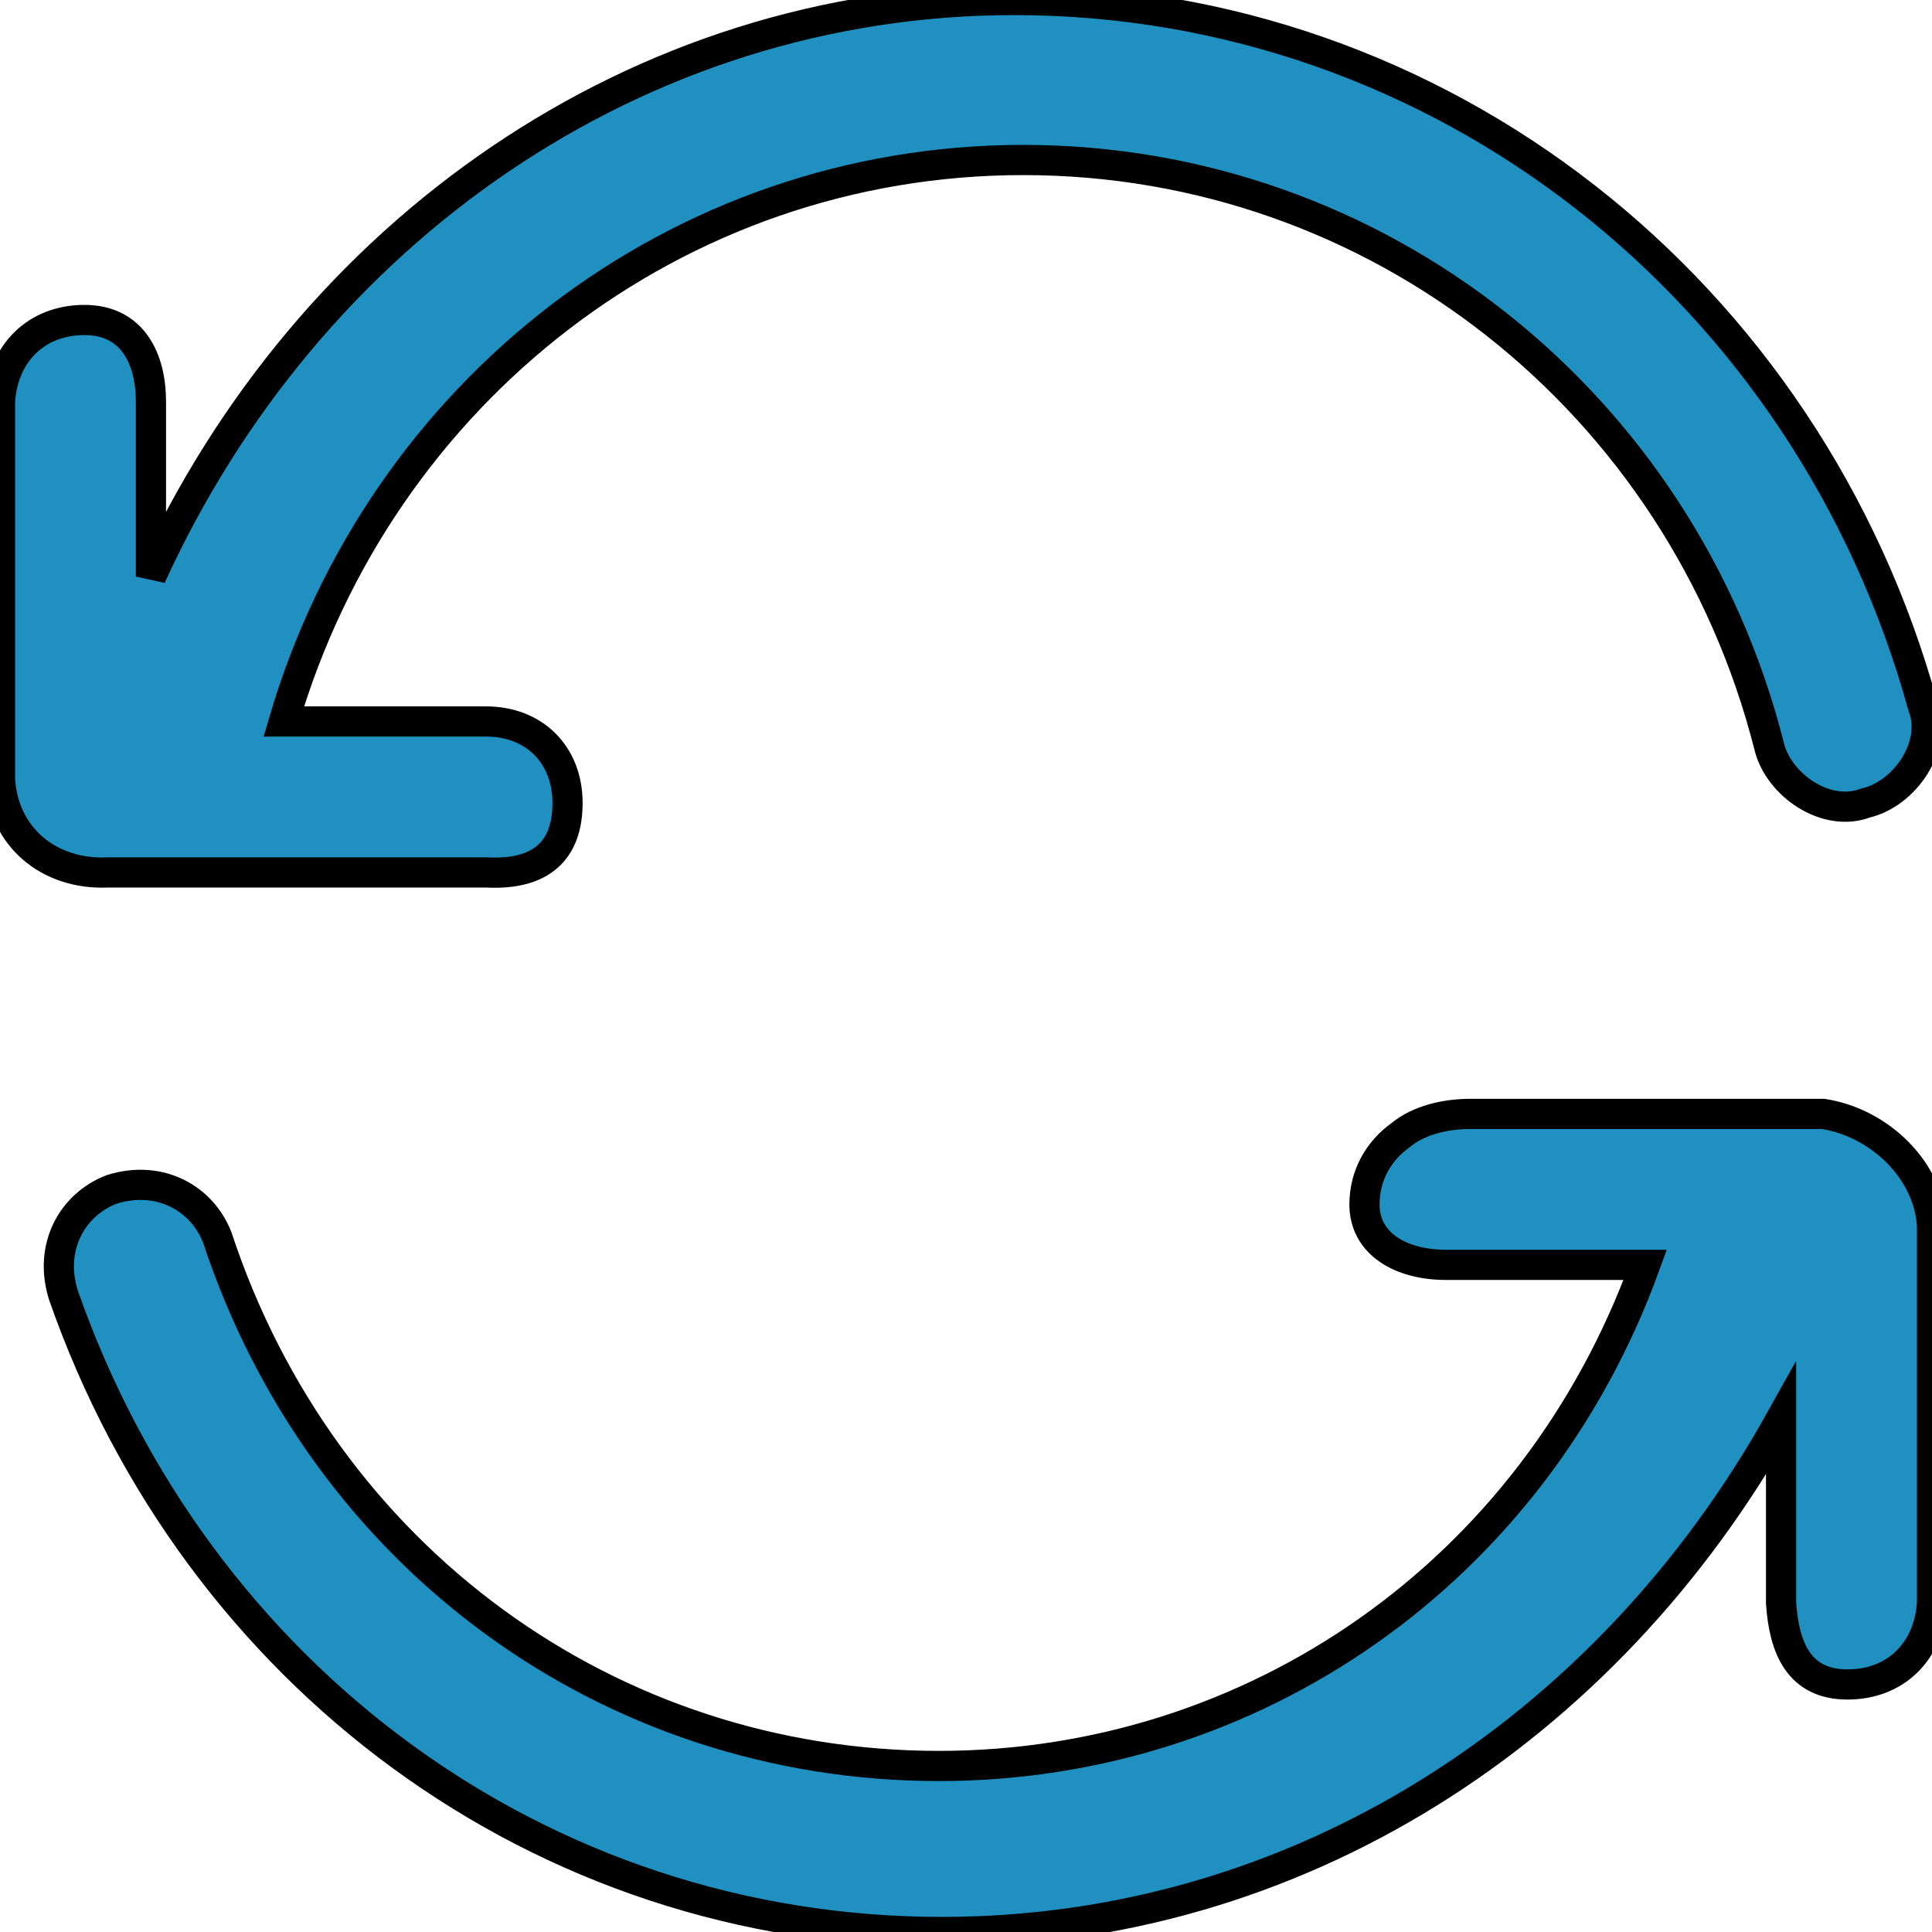
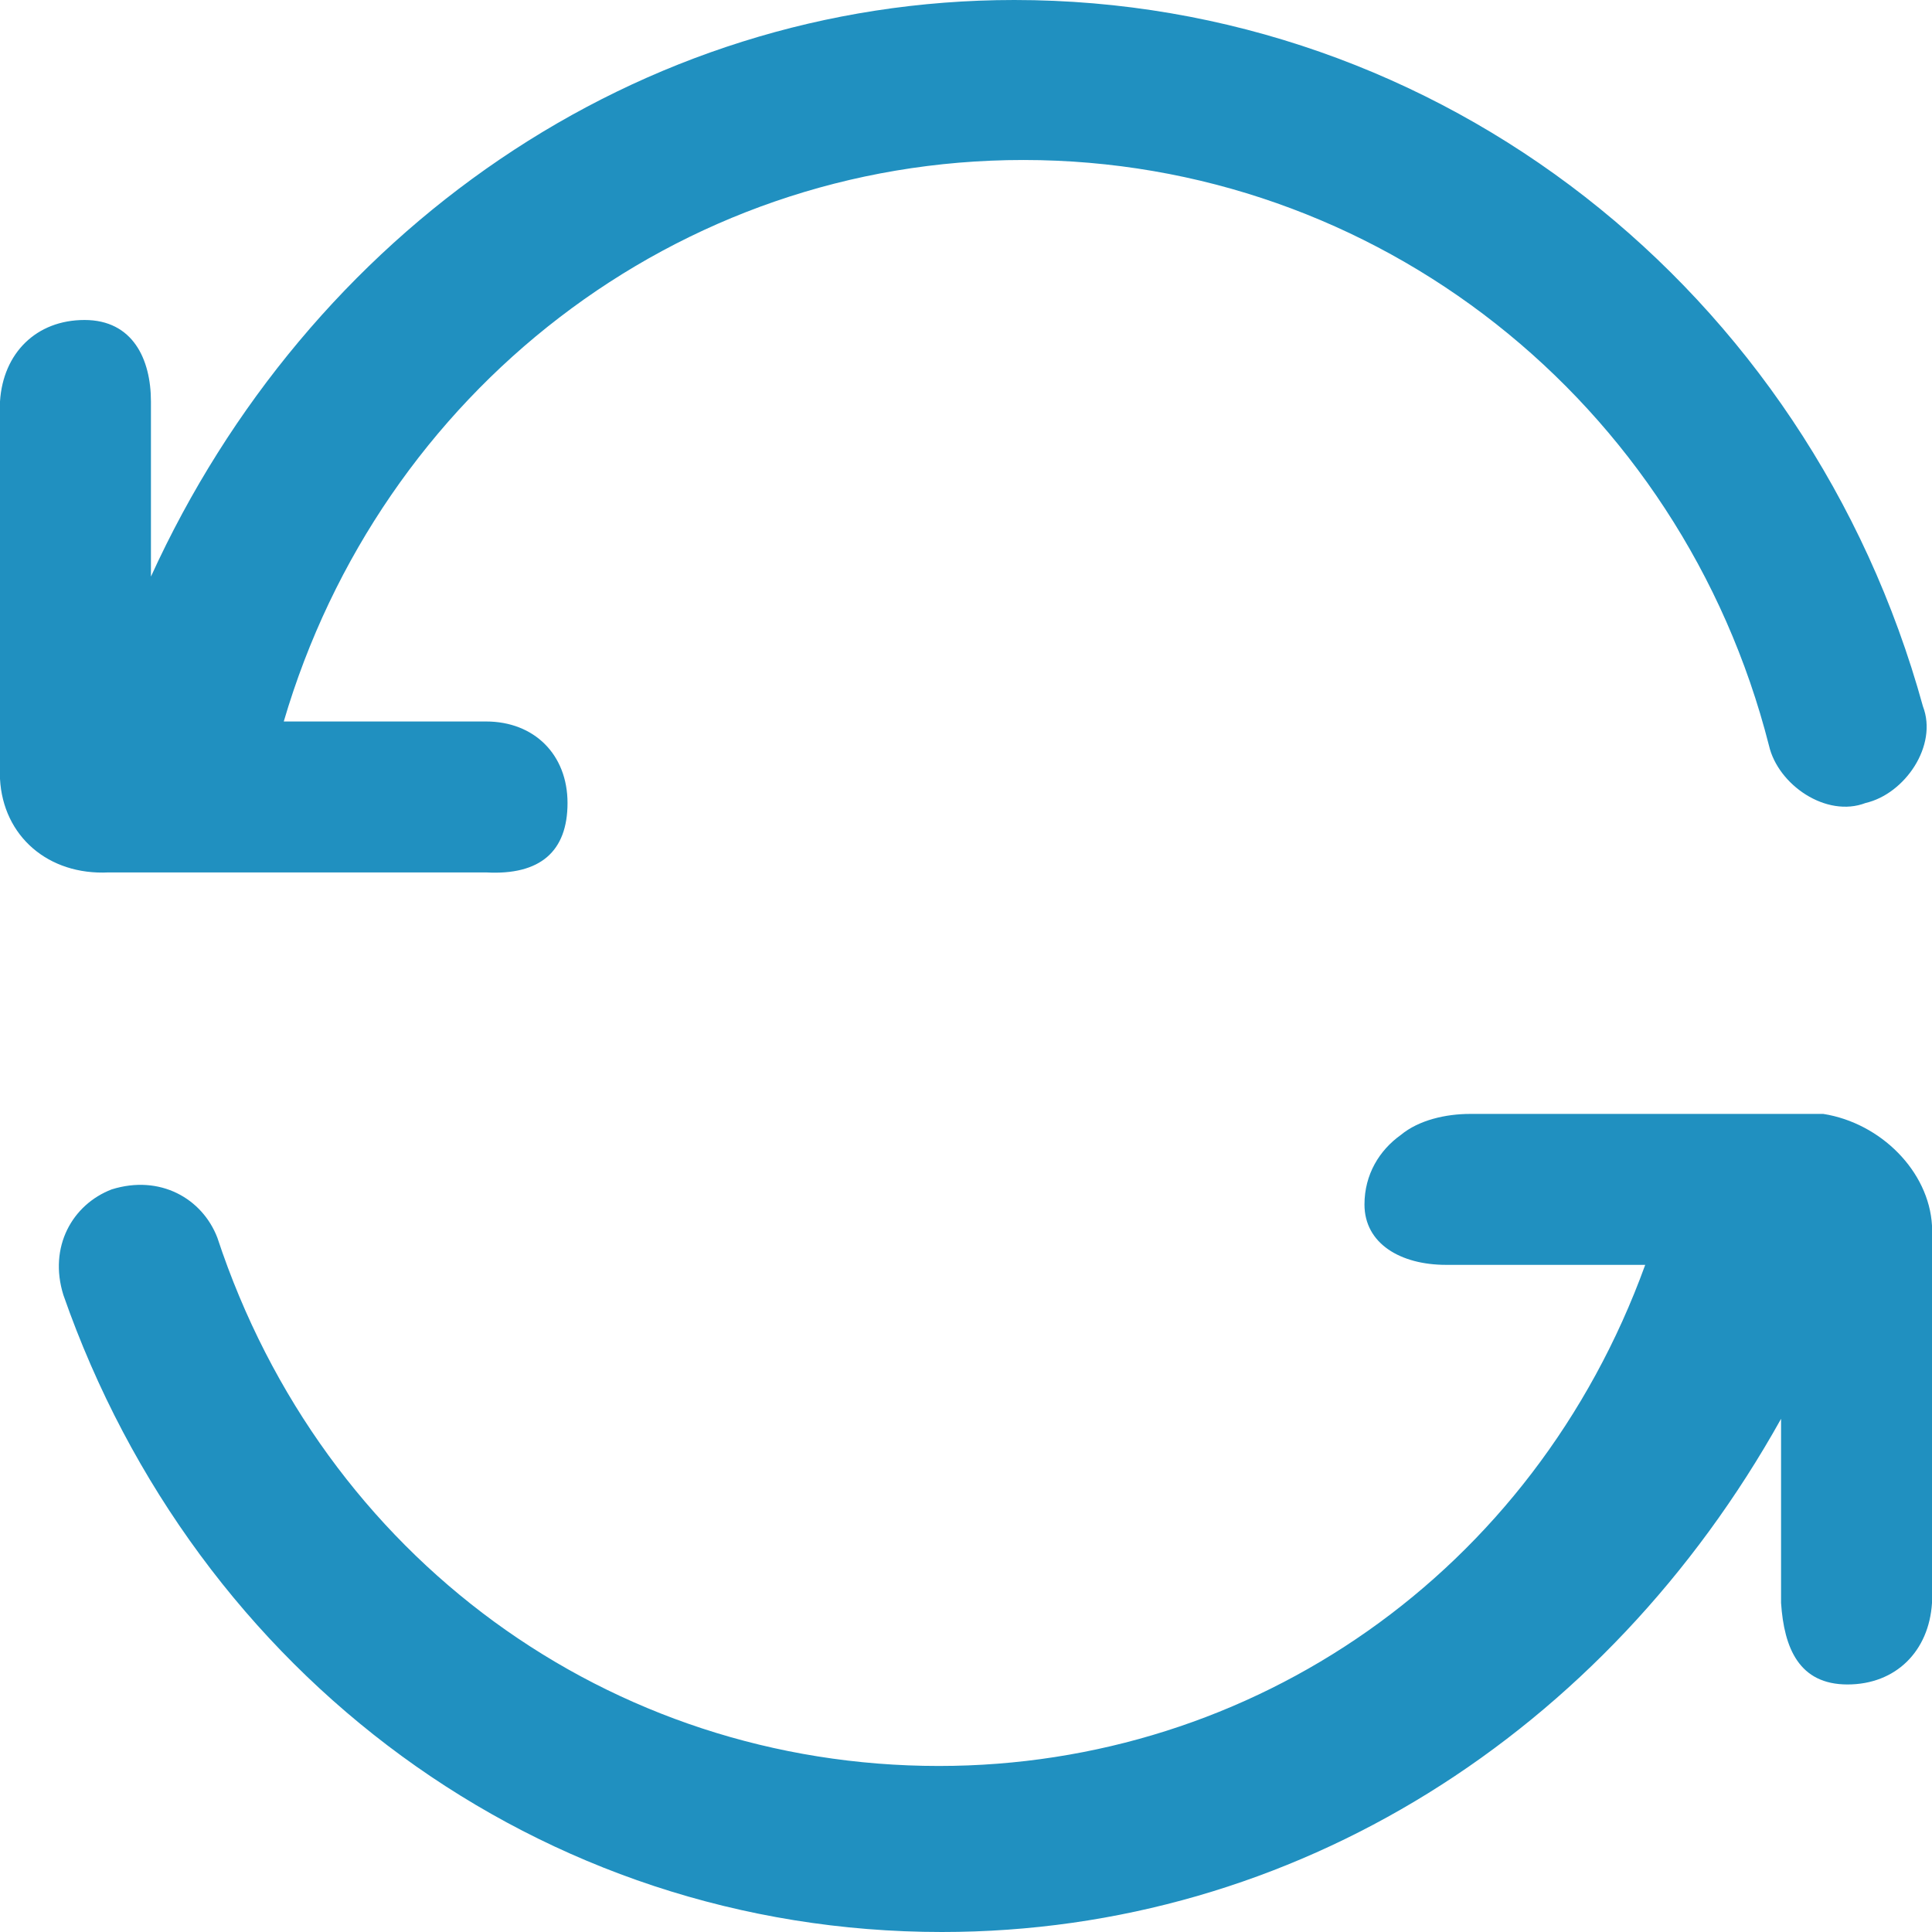
<svg xmlns="http://www.w3.org/2000/svg" version="1.1" id="Layer_2_1_" x="0px" y="0px" viewBox="0 0 64 64" style="enable-background:new 0 0 64 64;" xml:space="preserve">
  <g>
-     <path fill="#2090C0" stroke="#000000" d="M16.1,28.9c1.8,0.1,2.7-0.7,2.7-2.3c0-1.6-1.1-2.7-2.7-2.7H9.4C12.6,13,22.4,5.3,33.9,5.3c11.7,0,21.8,8,24.7,19.4   c0.3,1.3,1.9,2.4,3.2,1.9c1.3-0.3,2.4-1.9,1.9-3.2C59.9,9.6,47.7,0,33.6,0C21.1,0,10.2,7.7,5,19.1v-5.8c0-1.4-0.6-2.7-2.2-2.7   S0.1,11.7,0,13.3v12.5c0.1,1.9,1.6,3.2,3.6,3.1H16.1z" />
-     <path fill="#2090C0" stroke="#000000" d="M60.4,36.9H48.7c-0.8,0-1.7,0.2-2.3,0.7c-0.7,0.5-1.2,1.3-1.2,2.3c0,1.3,1.2,2,2.7,2h6.6c-3.7,10.2-13,16.6-23.4,16.6   c-10.9,0-20.4-6.9-23.9-17.5c-0.5-1.3-1.9-2.1-3.5-1.6c-1.3,0.5-2.1,1.9-1.6,3.5C6.5,55.5,17.9,64,31.2,64c11.7,0,22-6.6,27.8-17   v6.1c0.1,1.5,0.6,2.7,2.2,2.7s2.7-1.1,2.8-2.7V40.6C63.9,38.8,62.3,37.2,60.4,36.9z" />
+     <path fill="#2090C0" stroke="#000000" stroke-width="0" d="M16.1,28.9c1.8,0.1,2.7-0.7,2.7-2.3c0-1.6-1.1-2.7-2.7-2.7H9.4C12.6,13,22.4,5.3,33.9,5.3c11.7,0,21.8,8,24.7,19.4   c0.3,1.3,1.9,2.4,3.2,1.9c1.3-0.3,2.4-1.9,1.9-3.2C59.9,9.6,47.7,0,33.6,0C21.1,0,10.2,7.7,5,19.1v-5.8c0-1.4-0.6-2.7-2.2-2.7   S0.1,11.7,0,13.3v12.5c0.1,1.9,1.6,3.2,3.6,3.1H16.1z" />
+     <path fill="#2090C0" stroke="#000000" stroke-width="0" d="M60.4,36.9H48.7c-0.8,0-1.7,0.2-2.3,0.7c-0.7,0.5-1.2,1.3-1.2,2.3c0,1.3,1.2,2,2.7,2h6.6c-3.7,10.2-13,16.6-23.4,16.6   c-10.9,0-20.4-6.9-23.9-17.5c-0.5-1.3-1.9-2.1-3.5-1.6c-1.3,0.5-2.1,1.9-1.6,3.5C6.5,55.5,17.9,64,31.2,64c11.7,0,22-6.6,27.8-17   v6.1c0.1,1.5,0.6,2.7,2.2,2.7s2.7-1.1,2.8-2.7V40.6C63.9,38.8,62.3,37.2,60.4,36.9z" />
  </g>
</svg>
